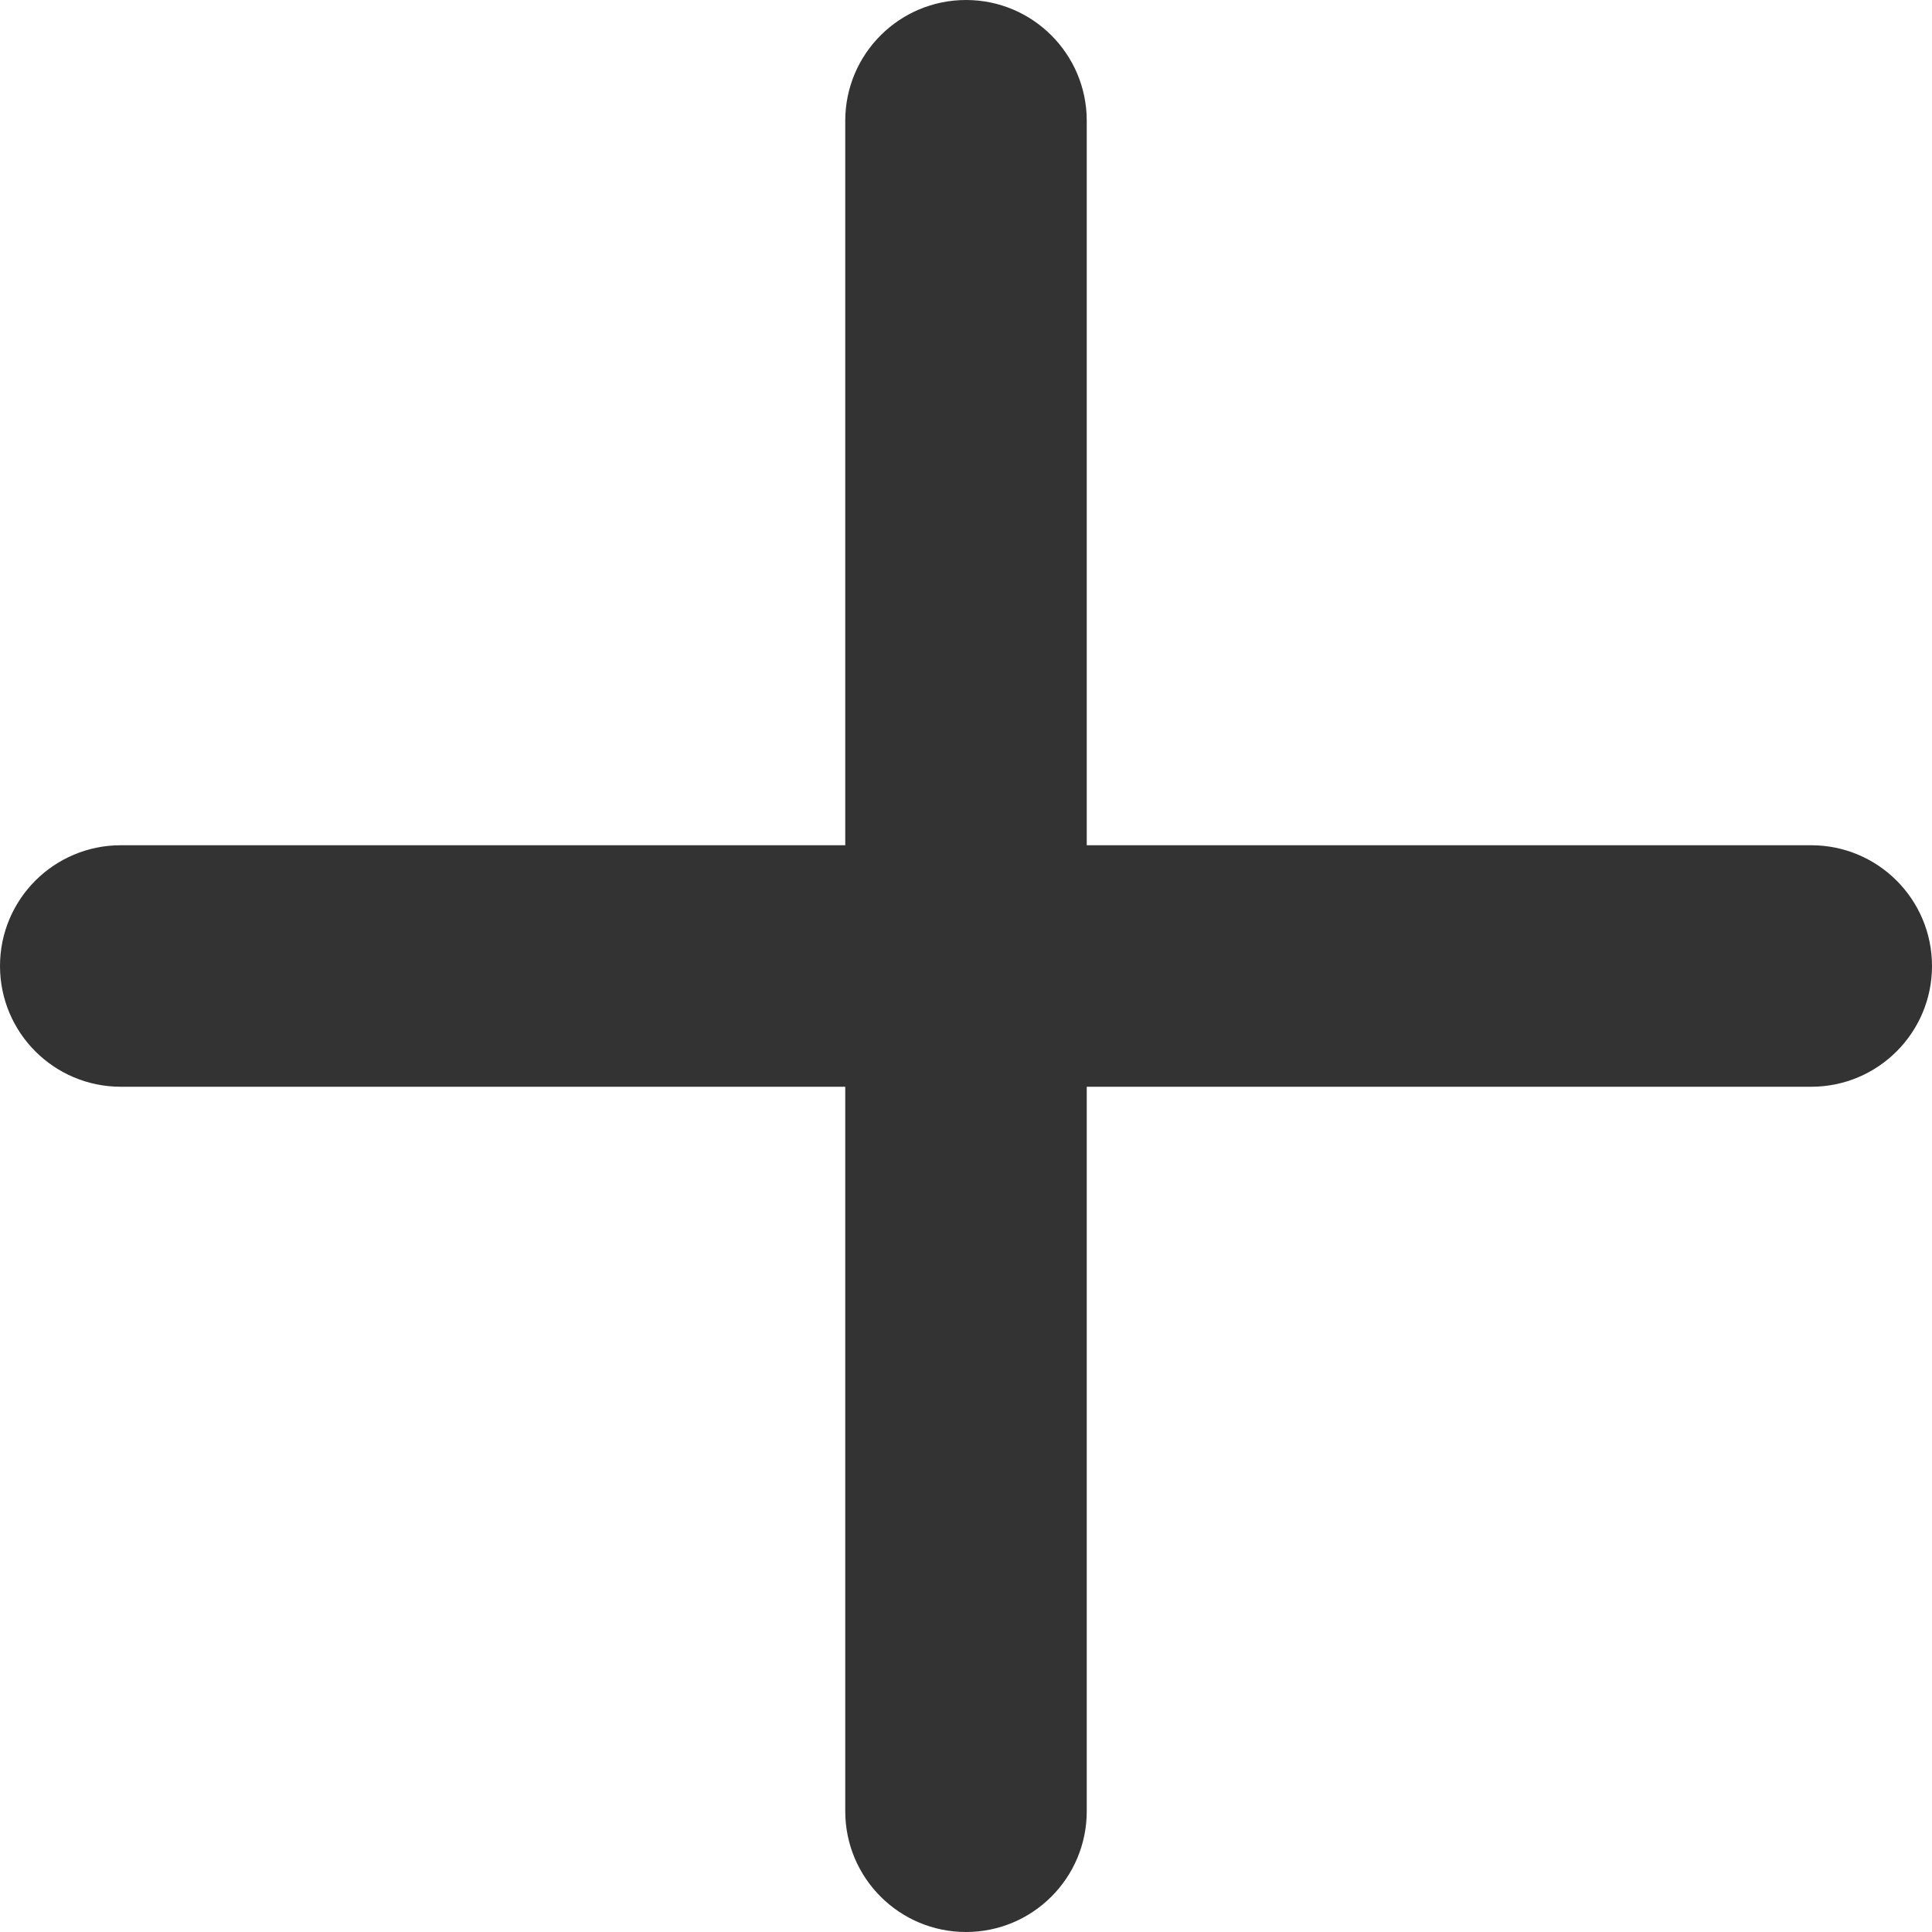
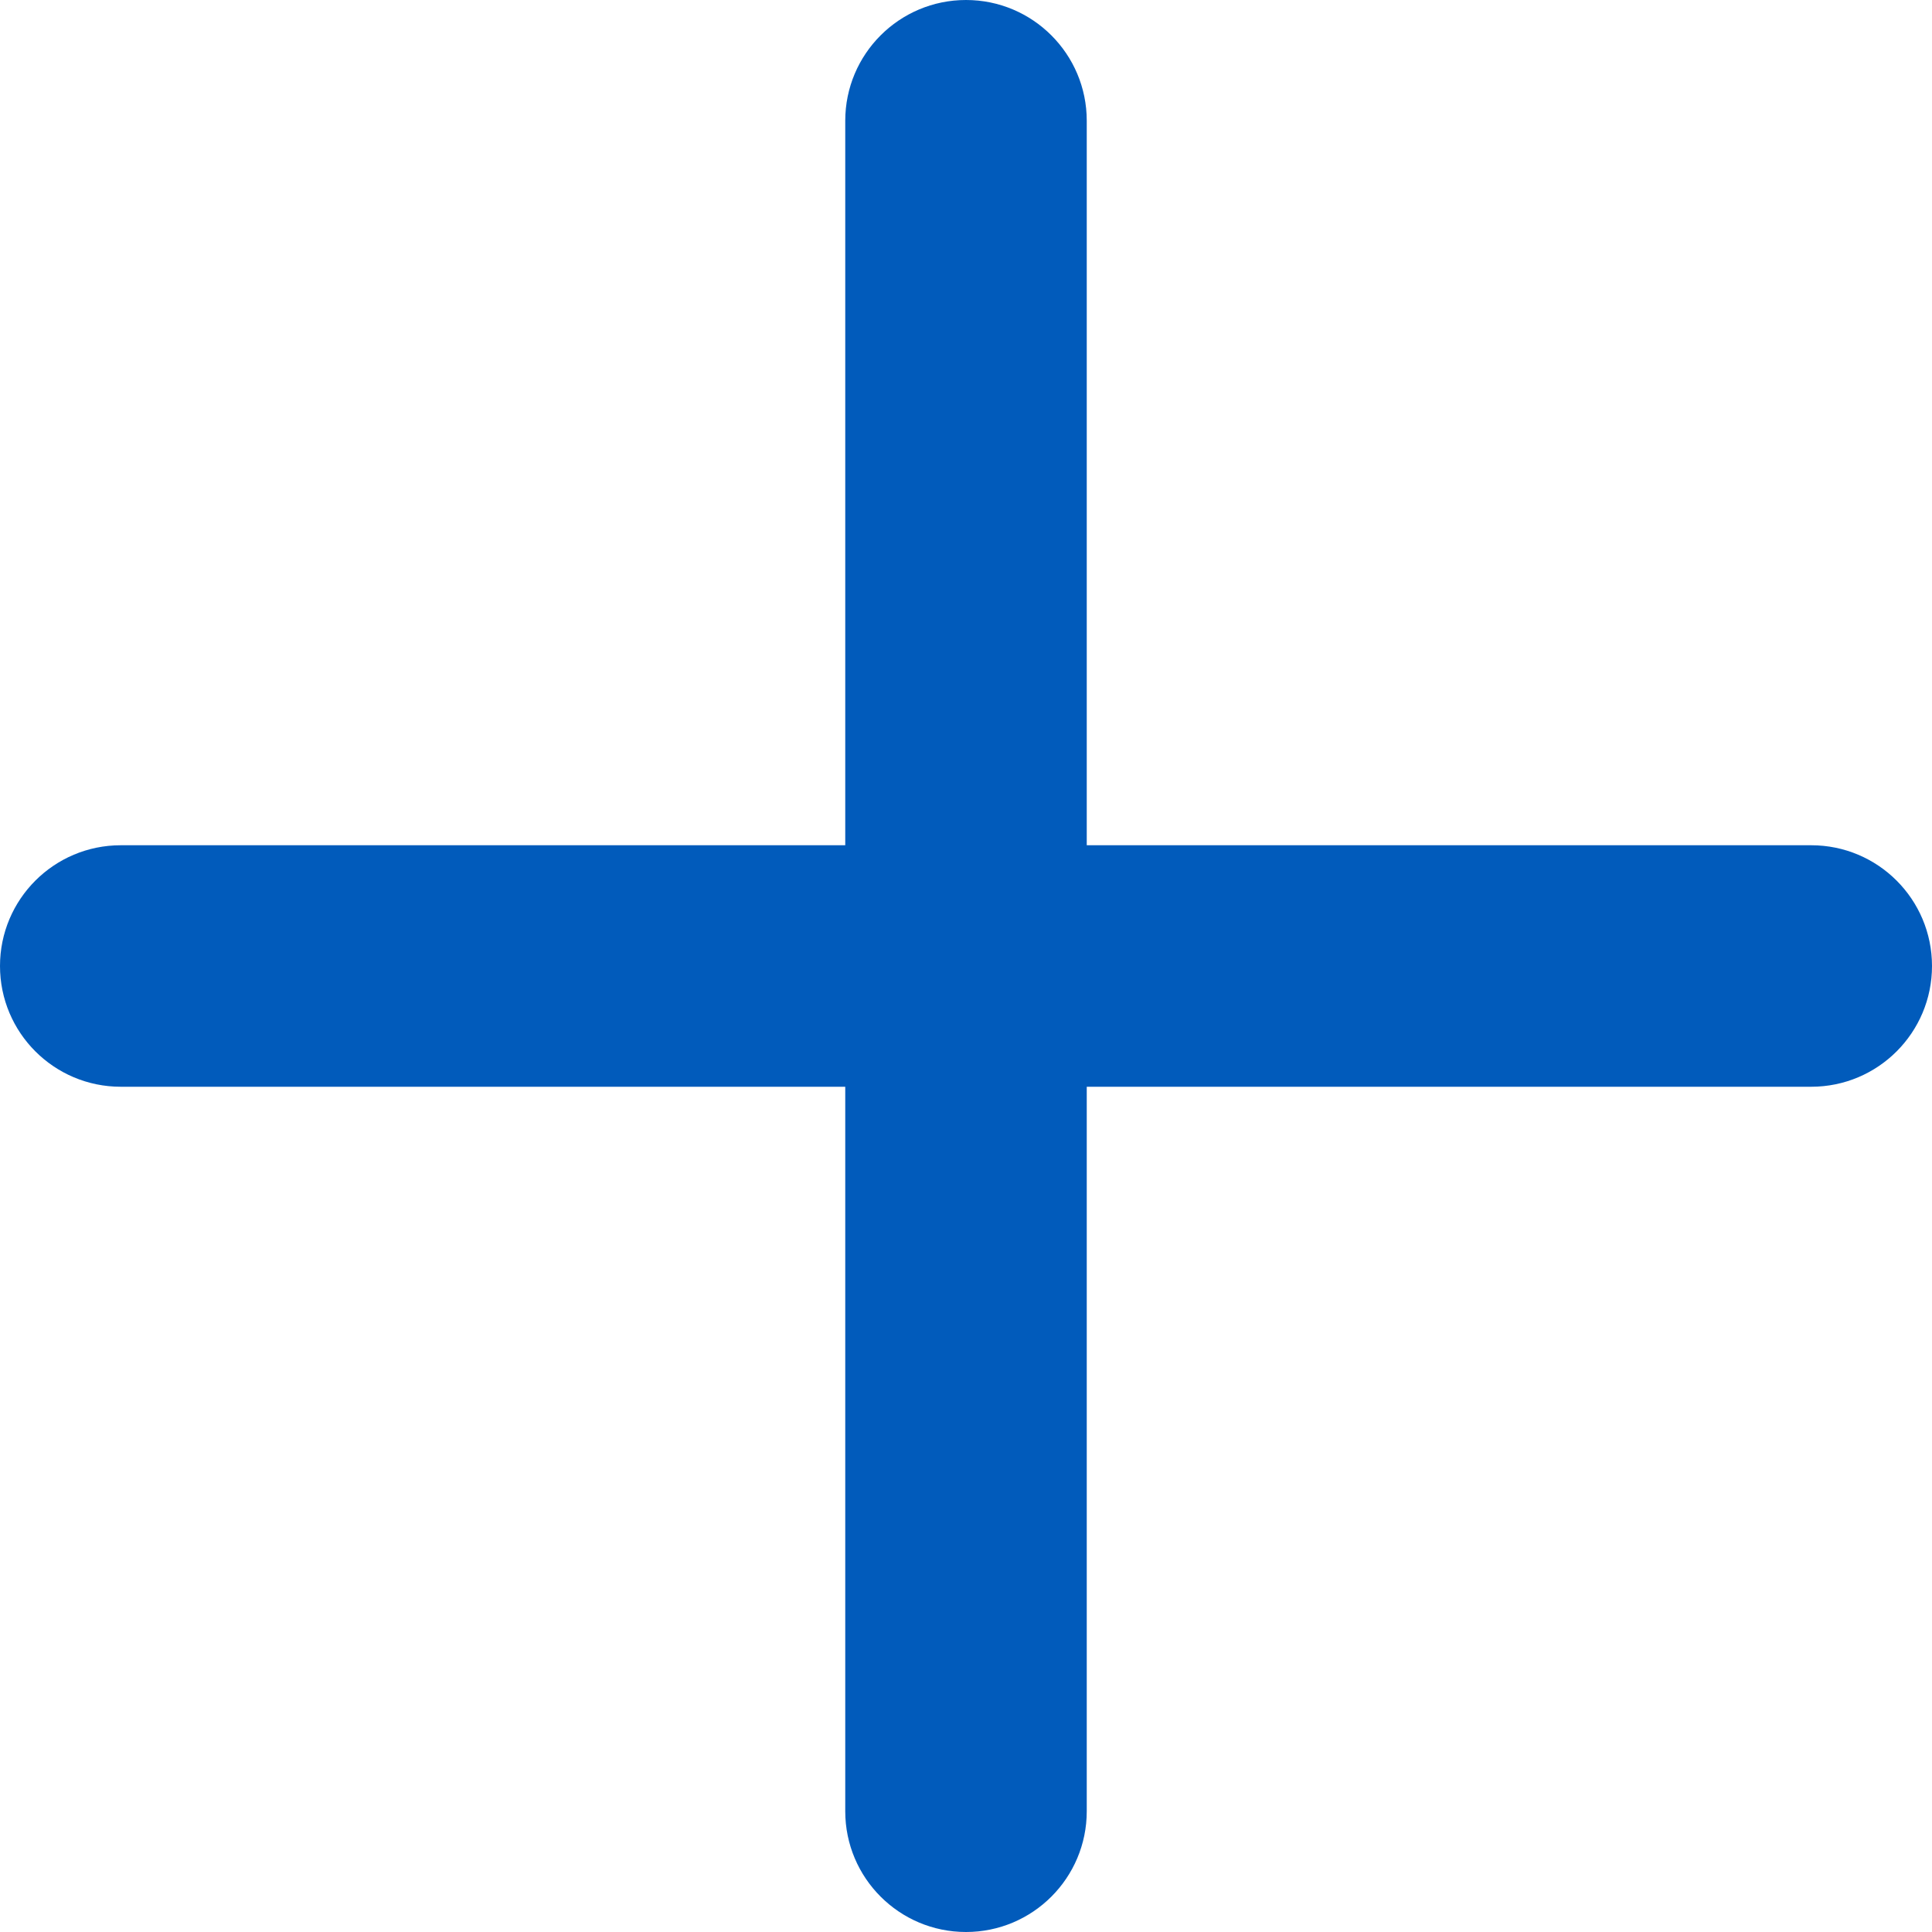
<svg xmlns="http://www.w3.org/2000/svg" width="16" height="16" viewBox="0 0 16 16" fill="none">
-   <rect y="7" width="16" height="2" rx="1" fill="#333333" />
-   <rect x="7" y="16" width="16" height="2" rx="1" transform="rotate(-90 7 16)" fill="#333333" />
+   <rect y="7" width="16" height="2" rx="1" fill="#015bbb" />
+   <rect x="7" y="16" width="16" height="2" rx="1" transform="rotate(-90 7 16)" fill="#015bbb" />
</svg>
